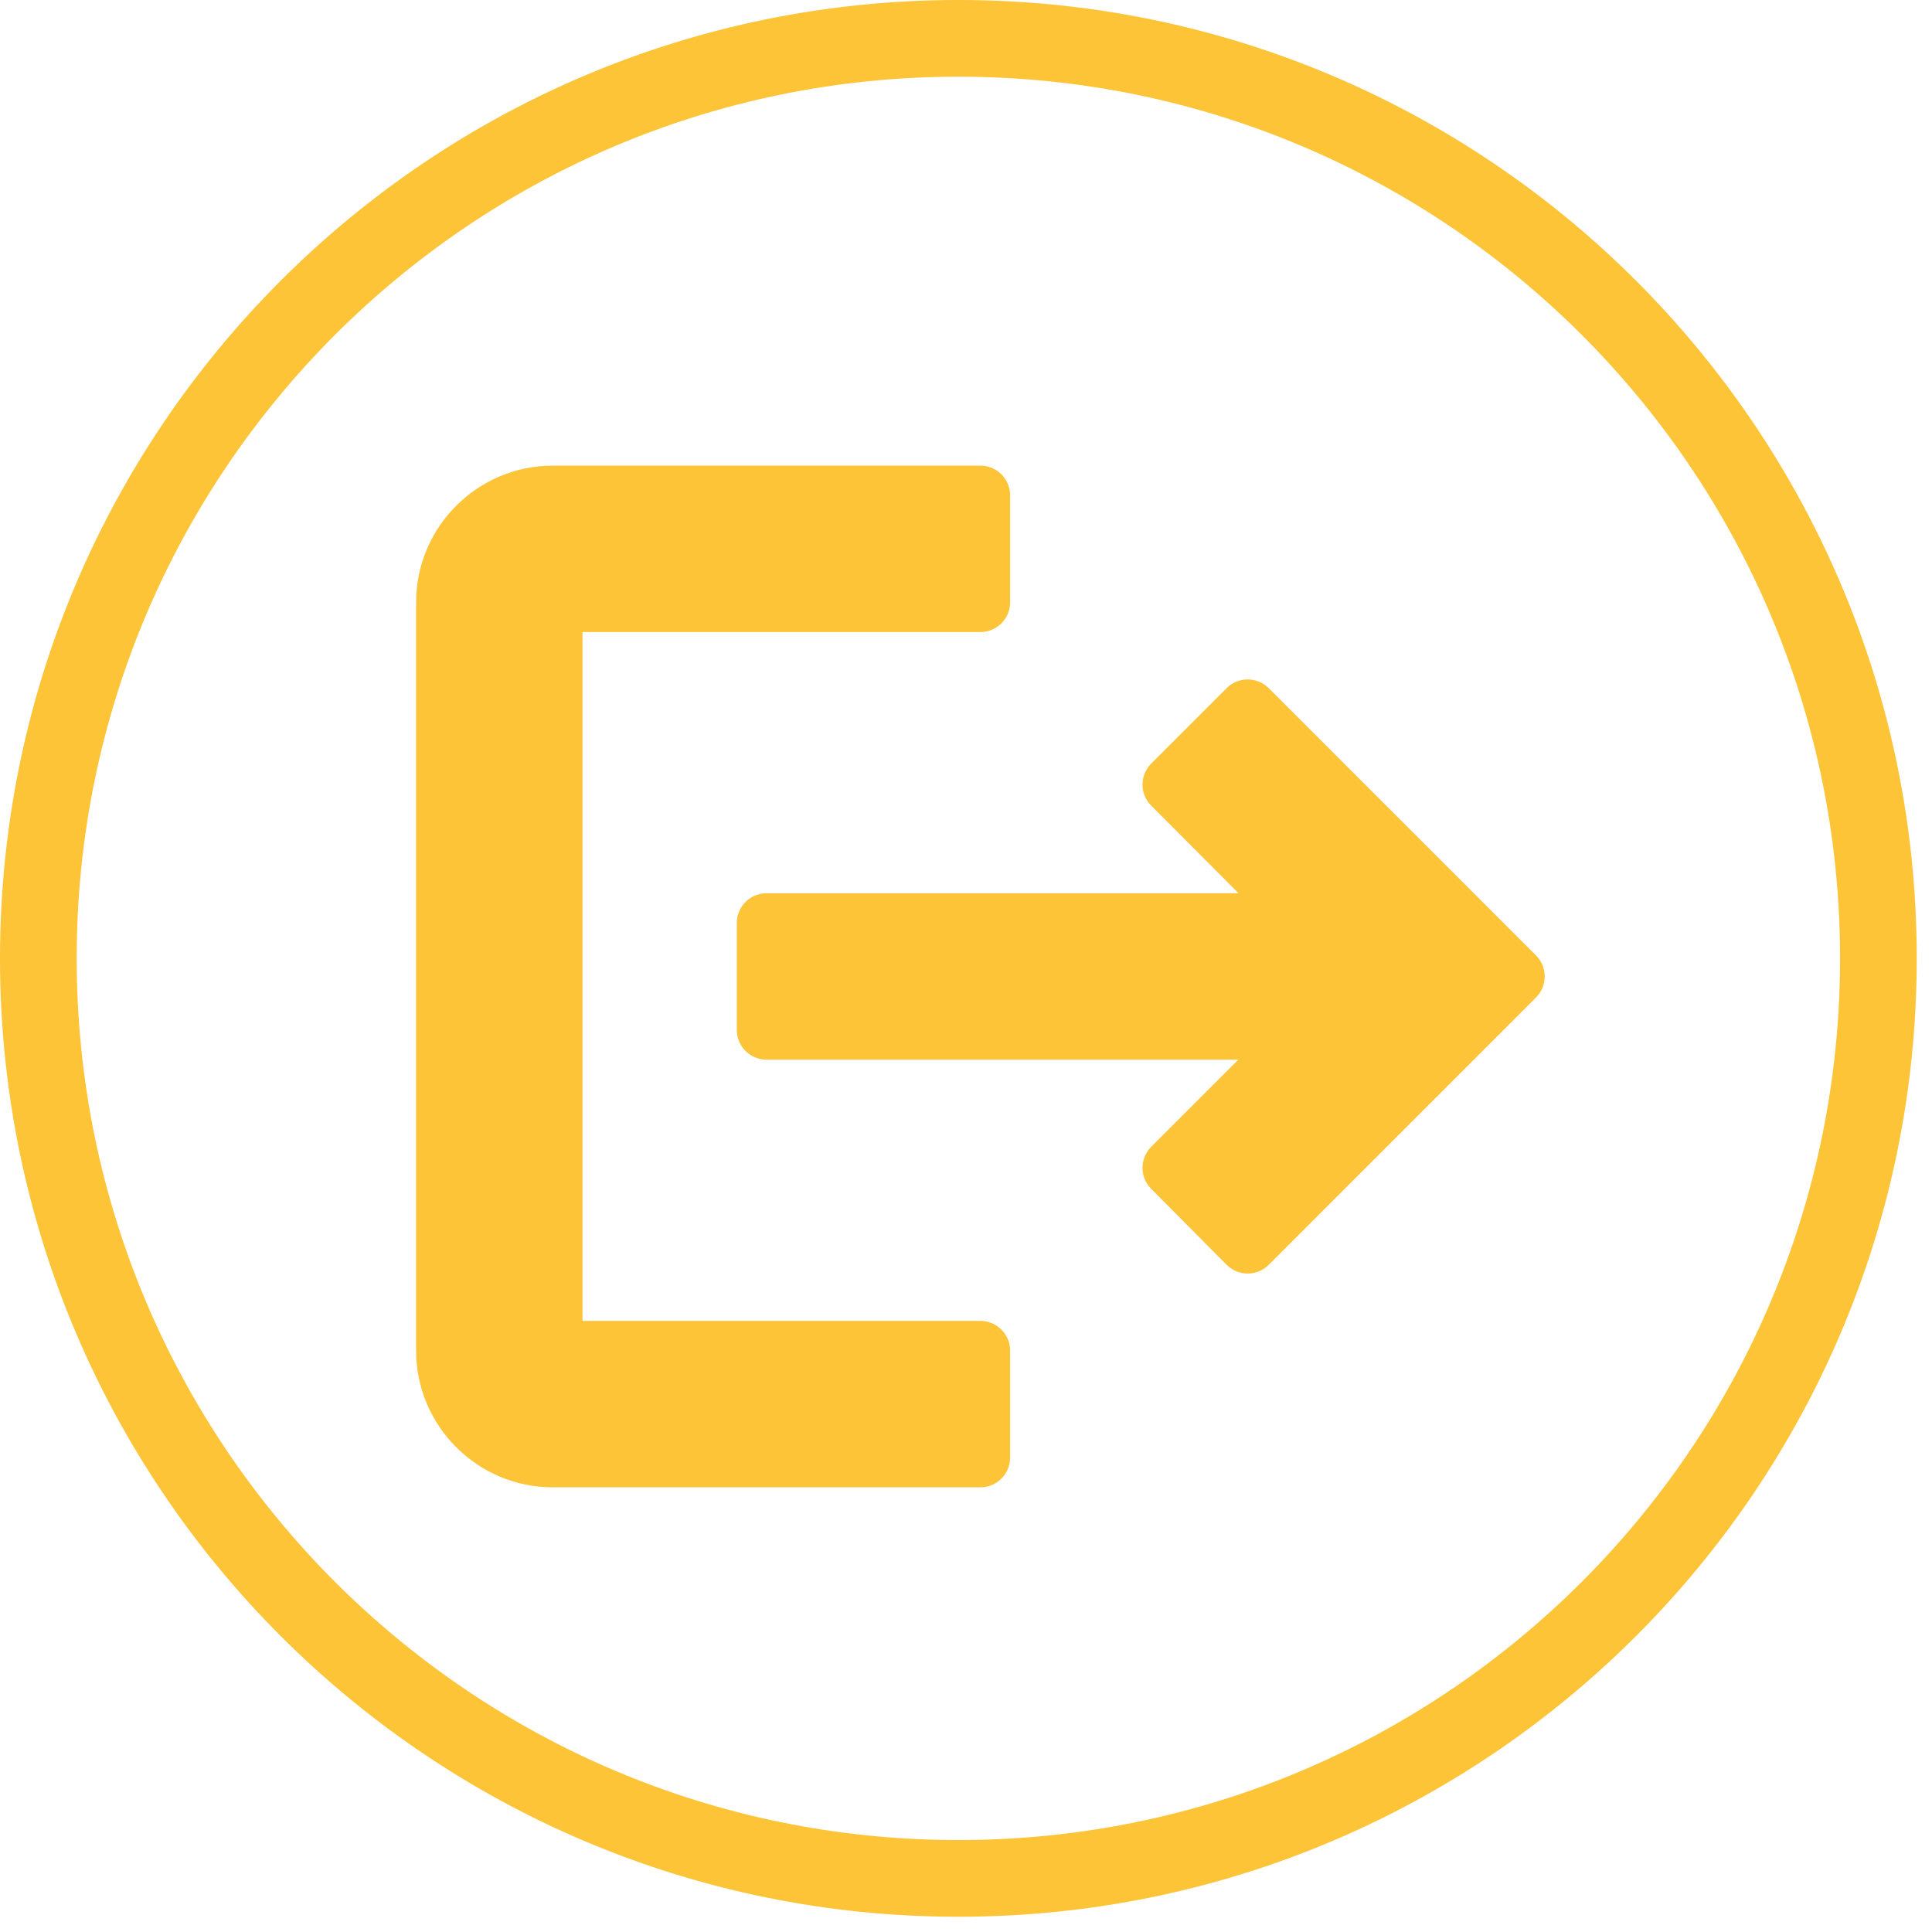
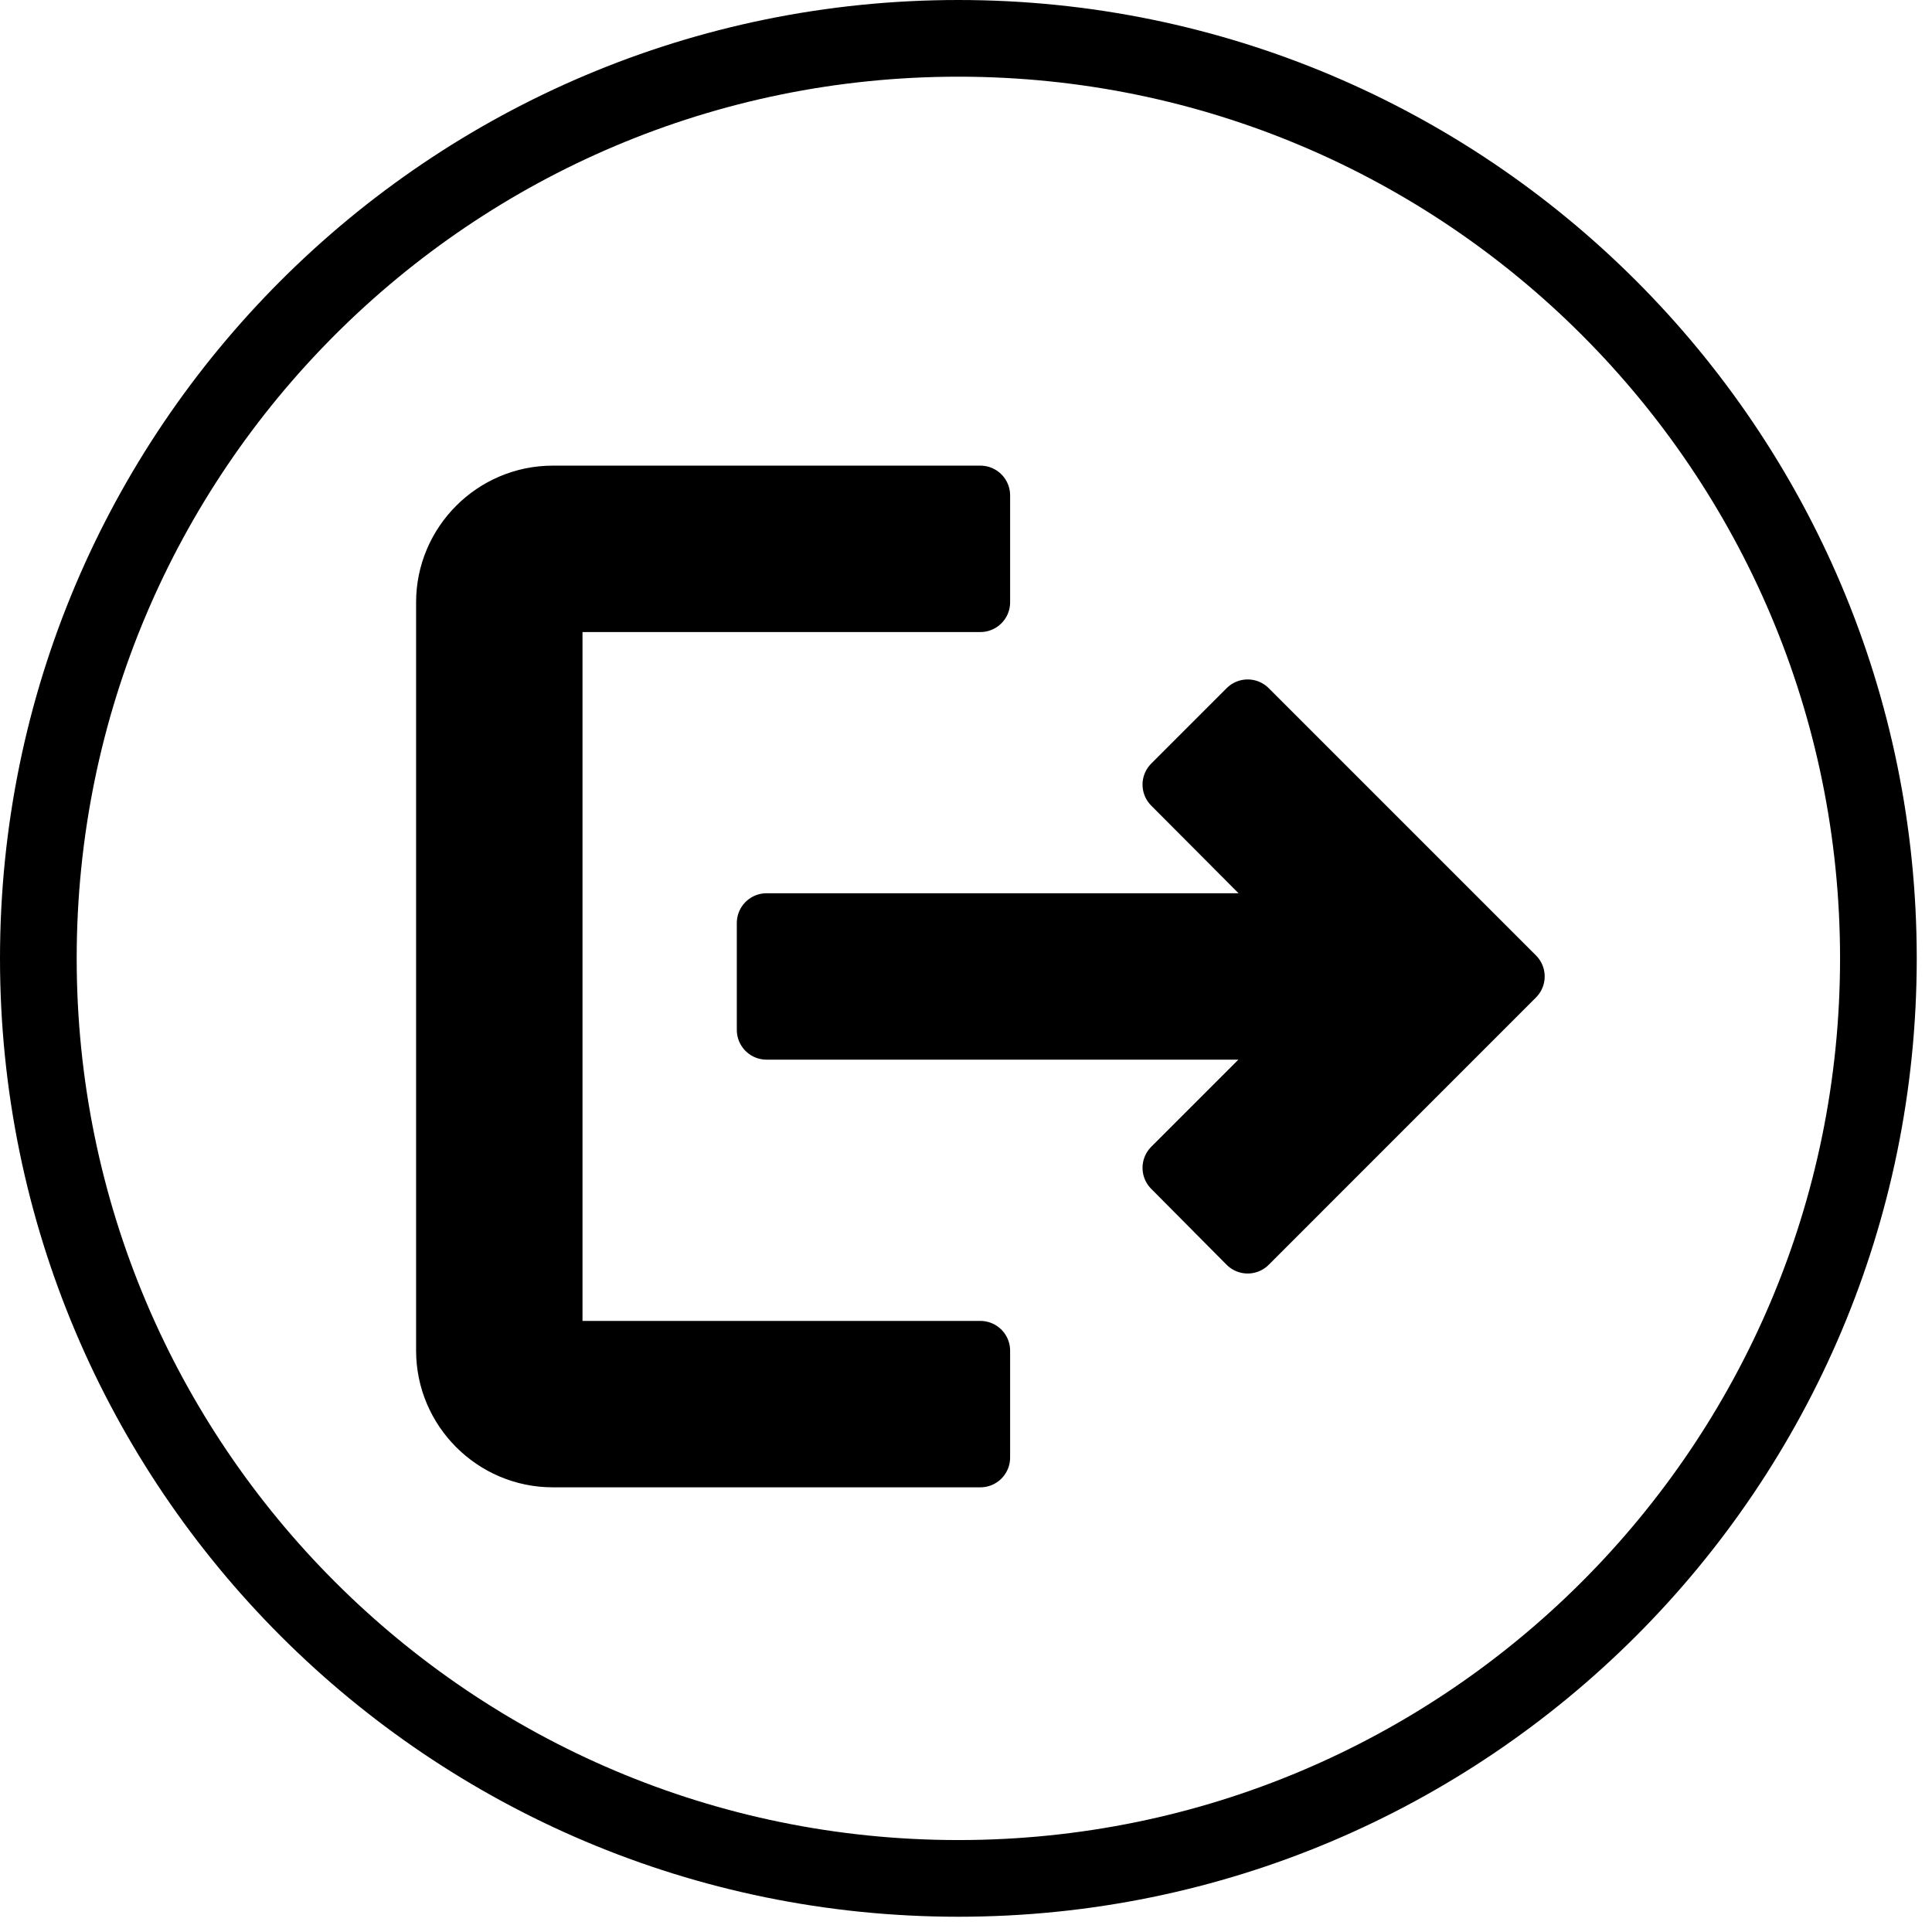
<svg xmlns="http://www.w3.org/2000/svg" width="39" height="39" viewBox="0 0 39 39" fill="none">
-   <rect x="0.774" y="0.774" width="37.144" height="37.144" rx="18.572" stroke="#FCC436" stroke-width="1.548" />
-   <path d="M25.186 14.316L23.664 15.838L26.448 18.632H15.474V20.79H26.448L23.664 23.574L25.186 25.107L30.581 19.711L25.186 14.316ZM11.158 12.158H19.79V10H11.158C9.971 10 9 10.971 9 12.158V27.265C9 28.452 9.971 29.423 11.158 29.423H19.79V27.265H11.158V12.158Z" fill="#FCC436" stroke="#FCC436" stroke-width="1.201" stroke-linejoin="round" />
+   <rect x="0.774" y="0.774" width="37.144" height="37.144" rx="18.572" stroke="black" stroke-width="1.548" />
+   <path d="M25.186 14.316L23.664 15.838L26.448 18.632H15.474V20.79H26.448L23.664 23.574L25.186 25.107L30.581 19.711L25.186 14.316ZM11.158 12.158H19.79V10H11.158C9.971 10 9 10.971 9 12.158V27.265C9 28.452 9.971 29.423 11.158 29.423H19.79V27.265H11.158V12.158Z" fill="black" stroke="black" stroke-width="1.201" stroke-linejoin="round" />
</svg>
